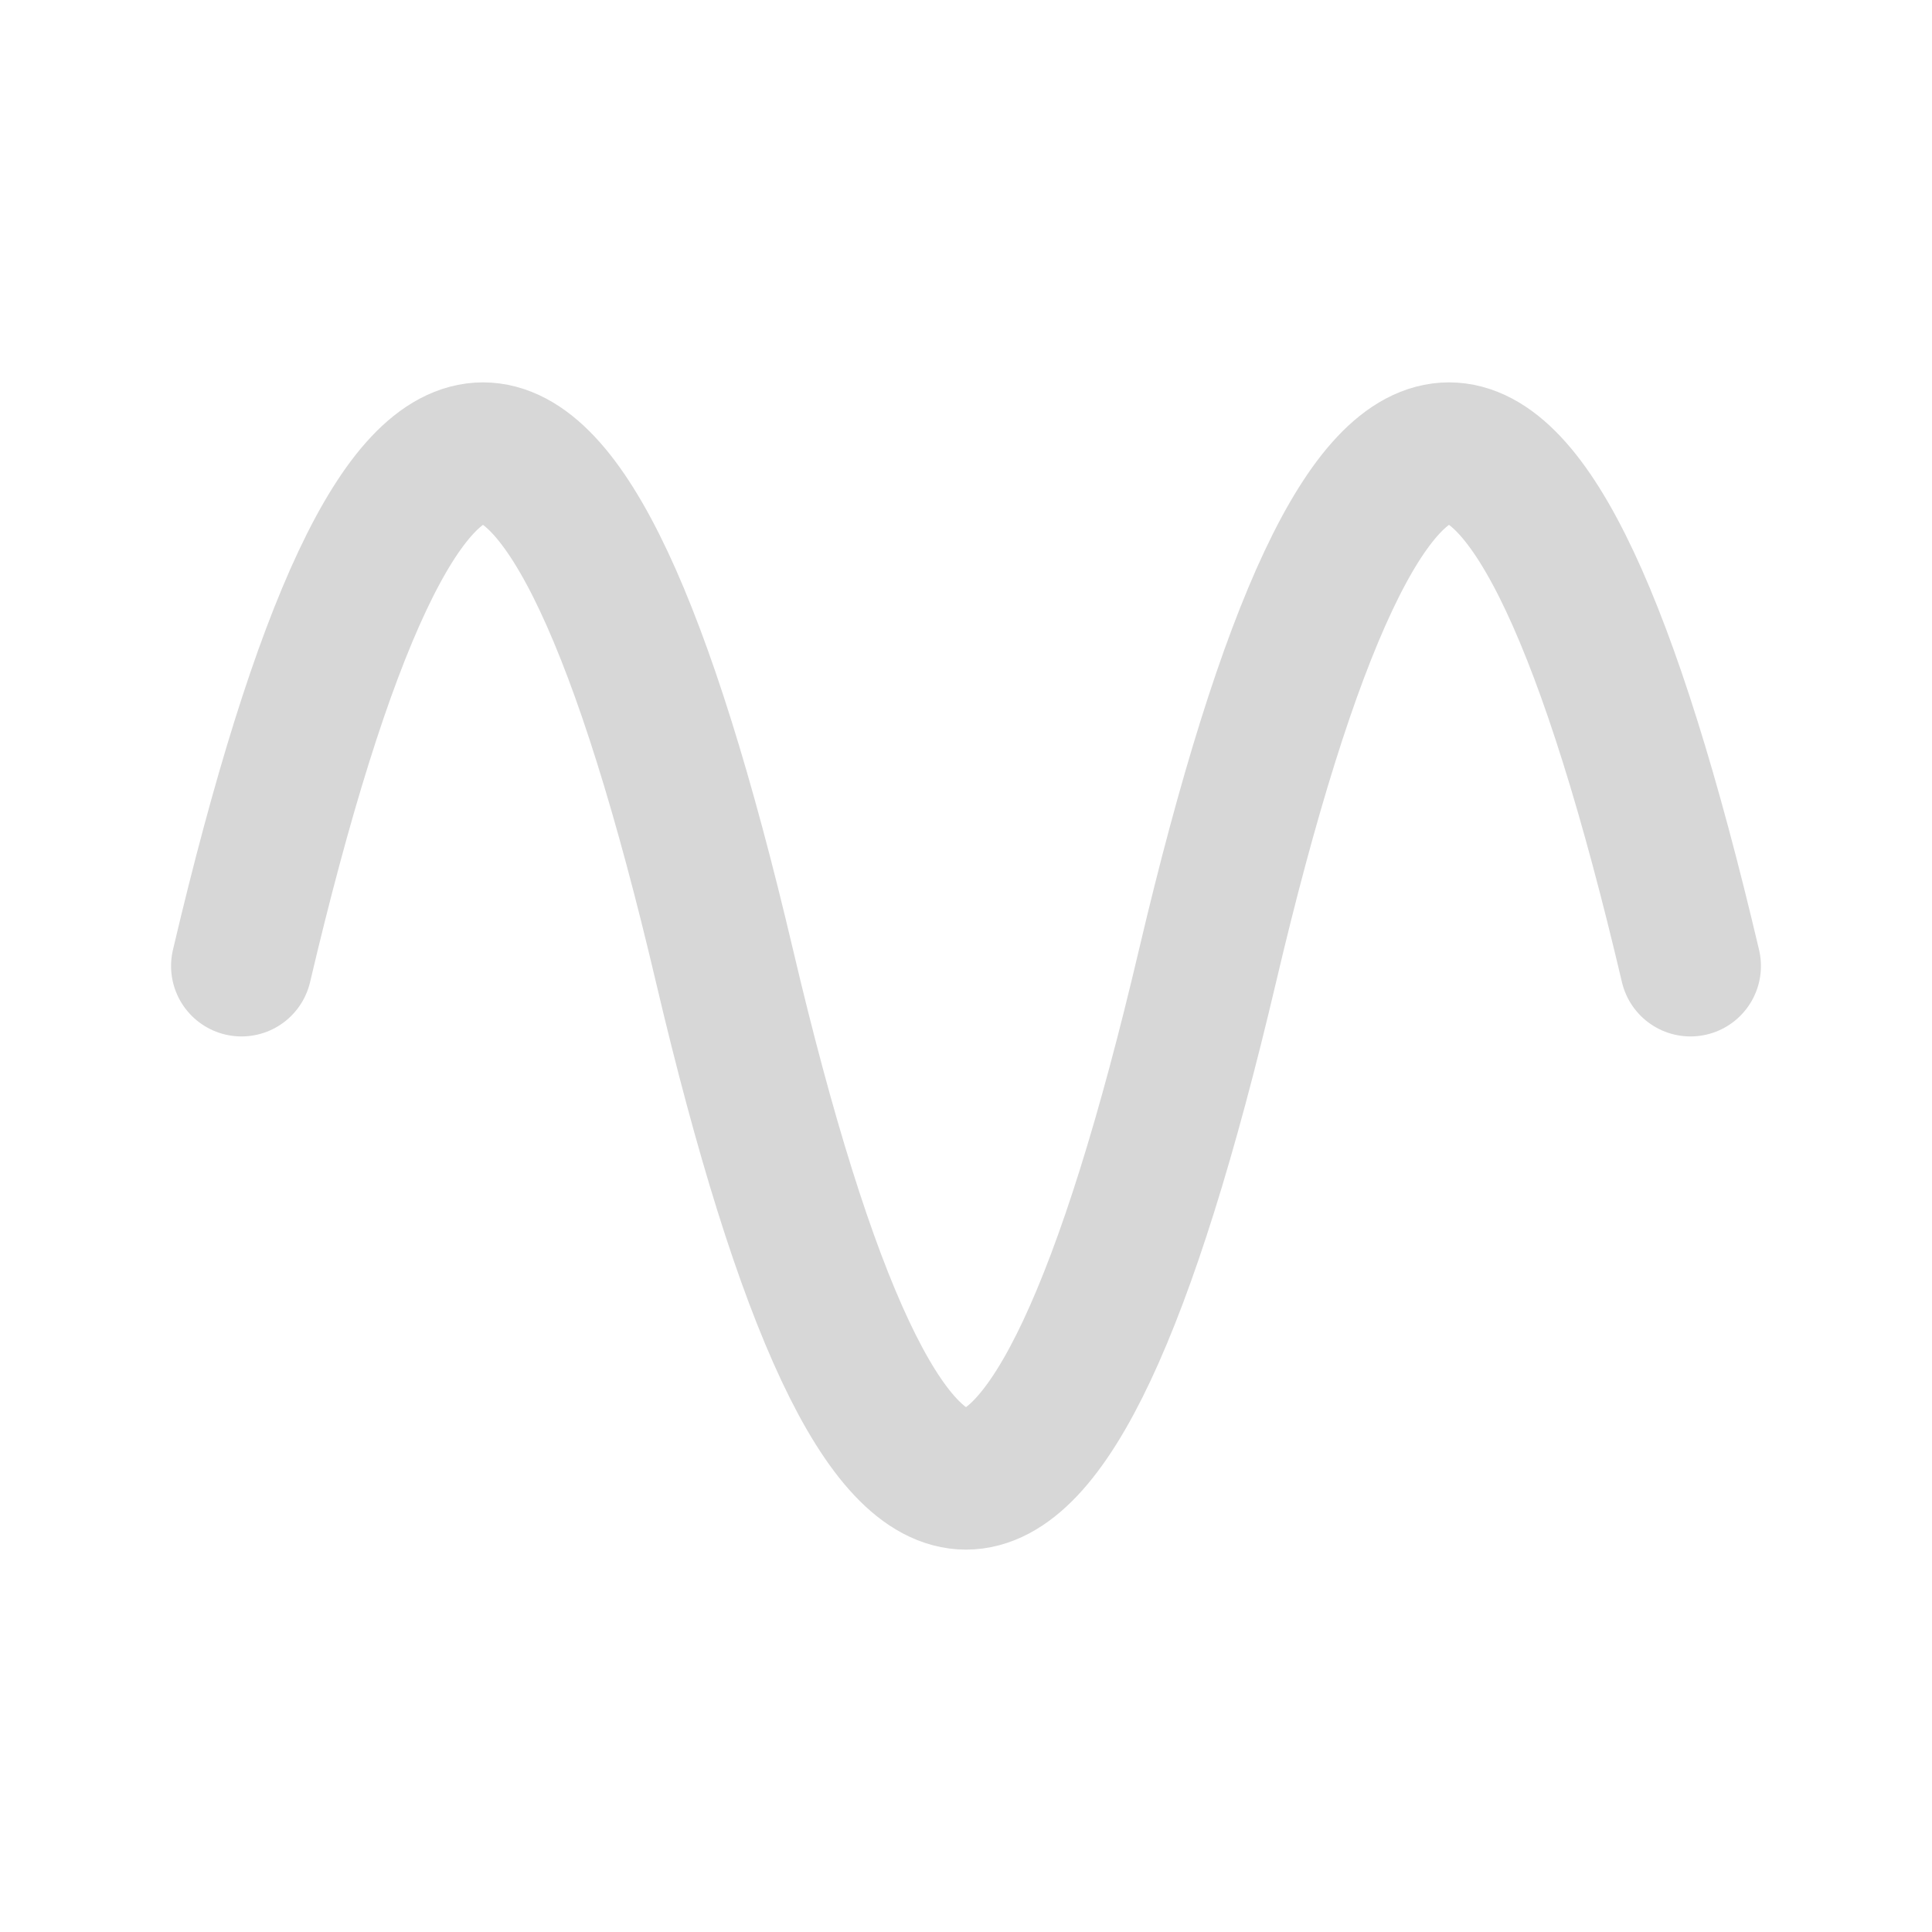
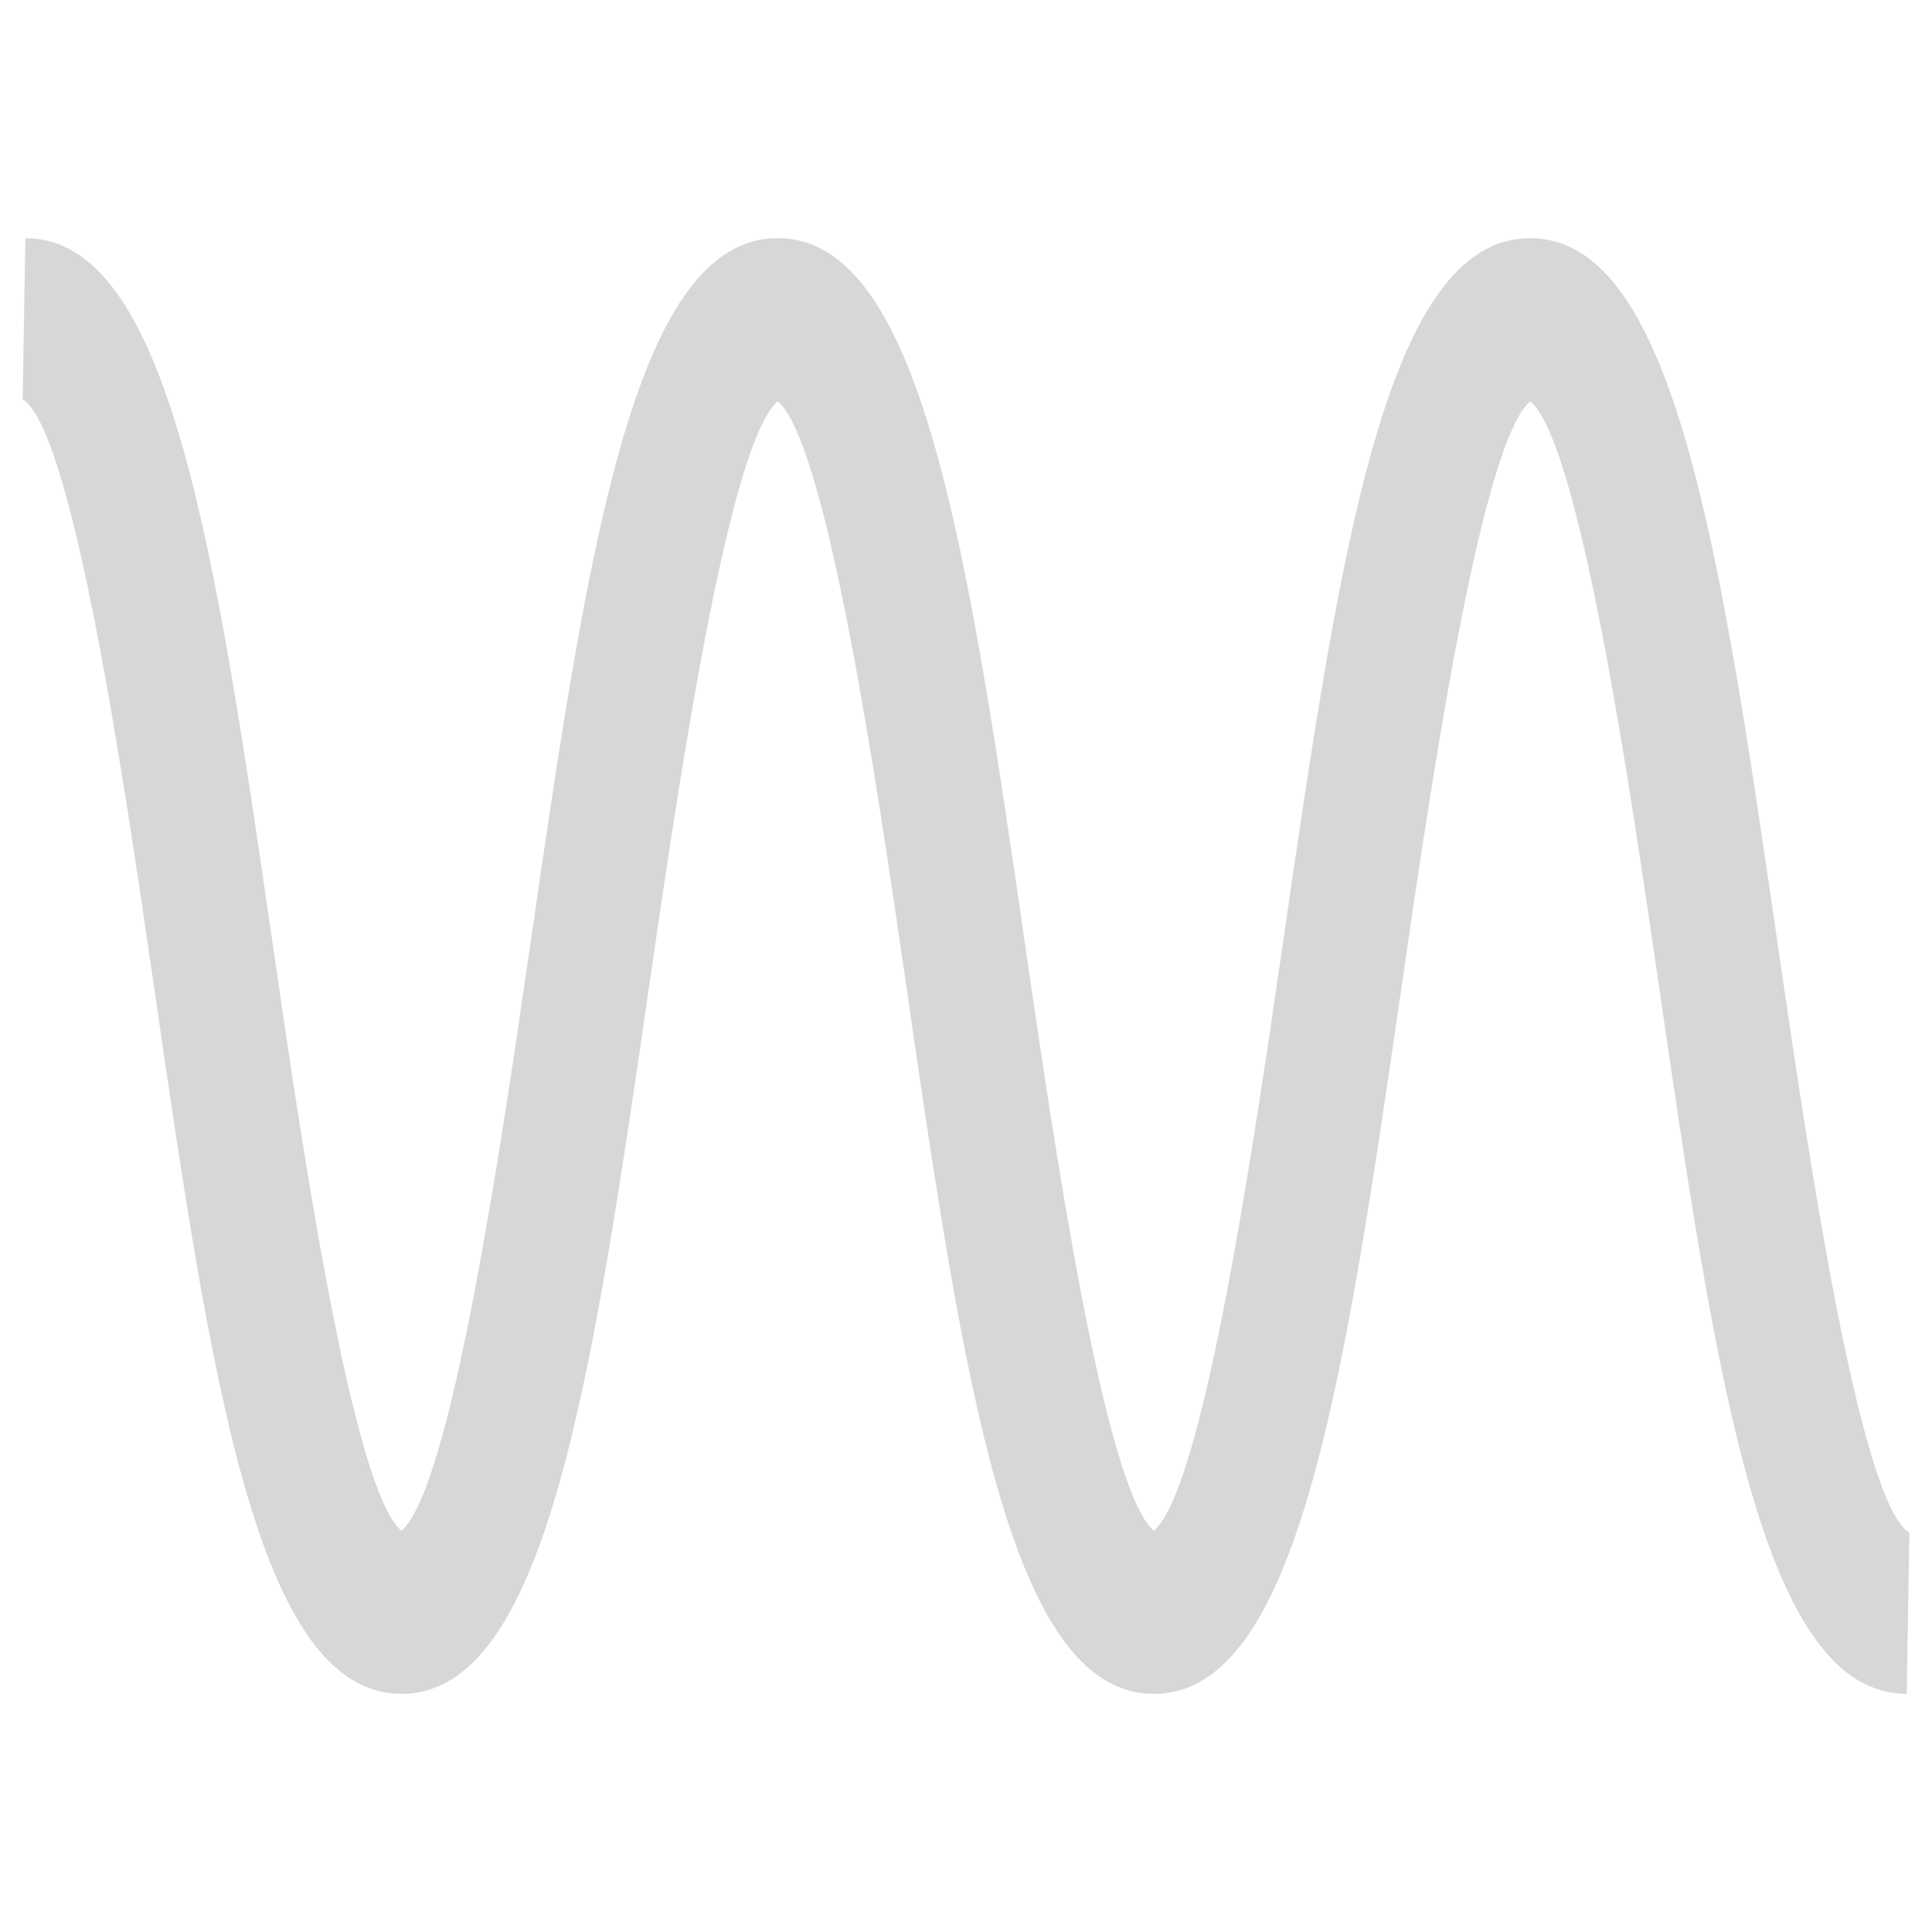
- <svg xmlns="http://www.w3.org/2000/svg" width="24" height="24" viewBox="0 0 24 24" fill="none" stroke-width="1.75" stroke-linecap="round" stroke-linejoin="round">
-   <path d="M3 12 C5 3.5 7 3.5 9 12 C11 20.5 13 20.5 15 12 C17 3.5 19 3.5 21 12" stroke="#D7D7D7" />
+ <svg xmlns="http://www.w3.org/2000/svg" xmlns:ns1="http://schemas.microsoft.com/visio/2003/SVGExtensions/" width="512" height="512" viewBox="0 0 384.001 383.999" xml:space="preserve" class="st2" version="1.1" id="svg16" style="font-size:12px;overflow:visible;color-interpolation-filters:sRGB;fill:none;fill-rule:evenodd;stroke-linecap:square;stroke-miterlimit:3">
+   <defs id="defs20" />
+   <ns1:documentProperties ns1:langID="2052" ns1:viewMarkup="false" />
+   <style type="text/css" id="style2">
+ 	
+ 		.st1 {fill:#d7d7d7;stroke:none;stroke-linecap:butt;stroke-width:6.12}
+ 		.st2 {fill:none;fill-rule:evenodd;font-size:12px;overflow:visible;stroke-linecap:square;stroke-miterlimit:3}
+ 	
+ 	</style>
+   <g ns1:mID="0" ns1:index="1" ns1:groupContext="foregroundPage" id="g14" transform="matrix(1.750949,0,0,1.750949,-7.139726,13.49191)">
+     <ns1:pageProperties ns1:drawingScale="0.0393701" ns1:pageScale="0.0393701" ns1:drawingUnits="24" ns1:shadowOffsetX="9" ns1:shadowOffsetY="-9" />
+     <g id="group338-1" ns1:mID="338" ns1:groupContext="group">
+       <g id="shape339-2" ns1:mID="339" ns1:groupContext="shape" transform="translate(6.64767,-19.6008)">
+         <path d="m 213.87,204.17 c -16.44,0 -21.63,-35.69 -28.2,-80.89 -3.13,-21.47 -8.89,-61.1 -14.53,-65.83 -5.63,4.73 -11.4,44.36 -14.52,65.83 -6.57,45.2 -11.76,80.89 -28.21,80.89 -16.43,0 -21.61,-35.69 -28.18,-80.88 C 97.11,101.82 91.35,62.21 85.72,57.45 80.08,62.2 74.32,101.82 71.2,123.29 64.63,168.48 59.44,204.17 43.01,204.17 26.58,204.17 21.39,168.48 14.82,123.28 11.64,101.42 5.73,60.73 0,57.22 L 0.31,38.93 c 16.43,0 21.62,35.7 28.19,80.89 3.12,21.46 8.88,61.08 14.5,65.84 5.64,-4.76 11.4,-44.37 14.52,-65.83 6.57,-45.2 11.76,-80.9 28.19,-80.9 16.43,0 21.62,35.7 28.19,80.9 3.12,21.46 8.88,61.07 14.51,65.83 5.63,-4.74 11.4,-44.37 14.52,-65.84 6.57,-45.19 11.76,-80.89 28.2,-80.89 16.44,0 21.63,35.7 28.21,80.9 3.18,21.86 9.1,62.56 14.83,66.06 z" class="st1" id="path10" style="fill:#d7d7d7;stroke:none;stroke-width:6.12;stroke-linecap:butt" />
+       </g>
+     </g>
+   </g>
</svg>
